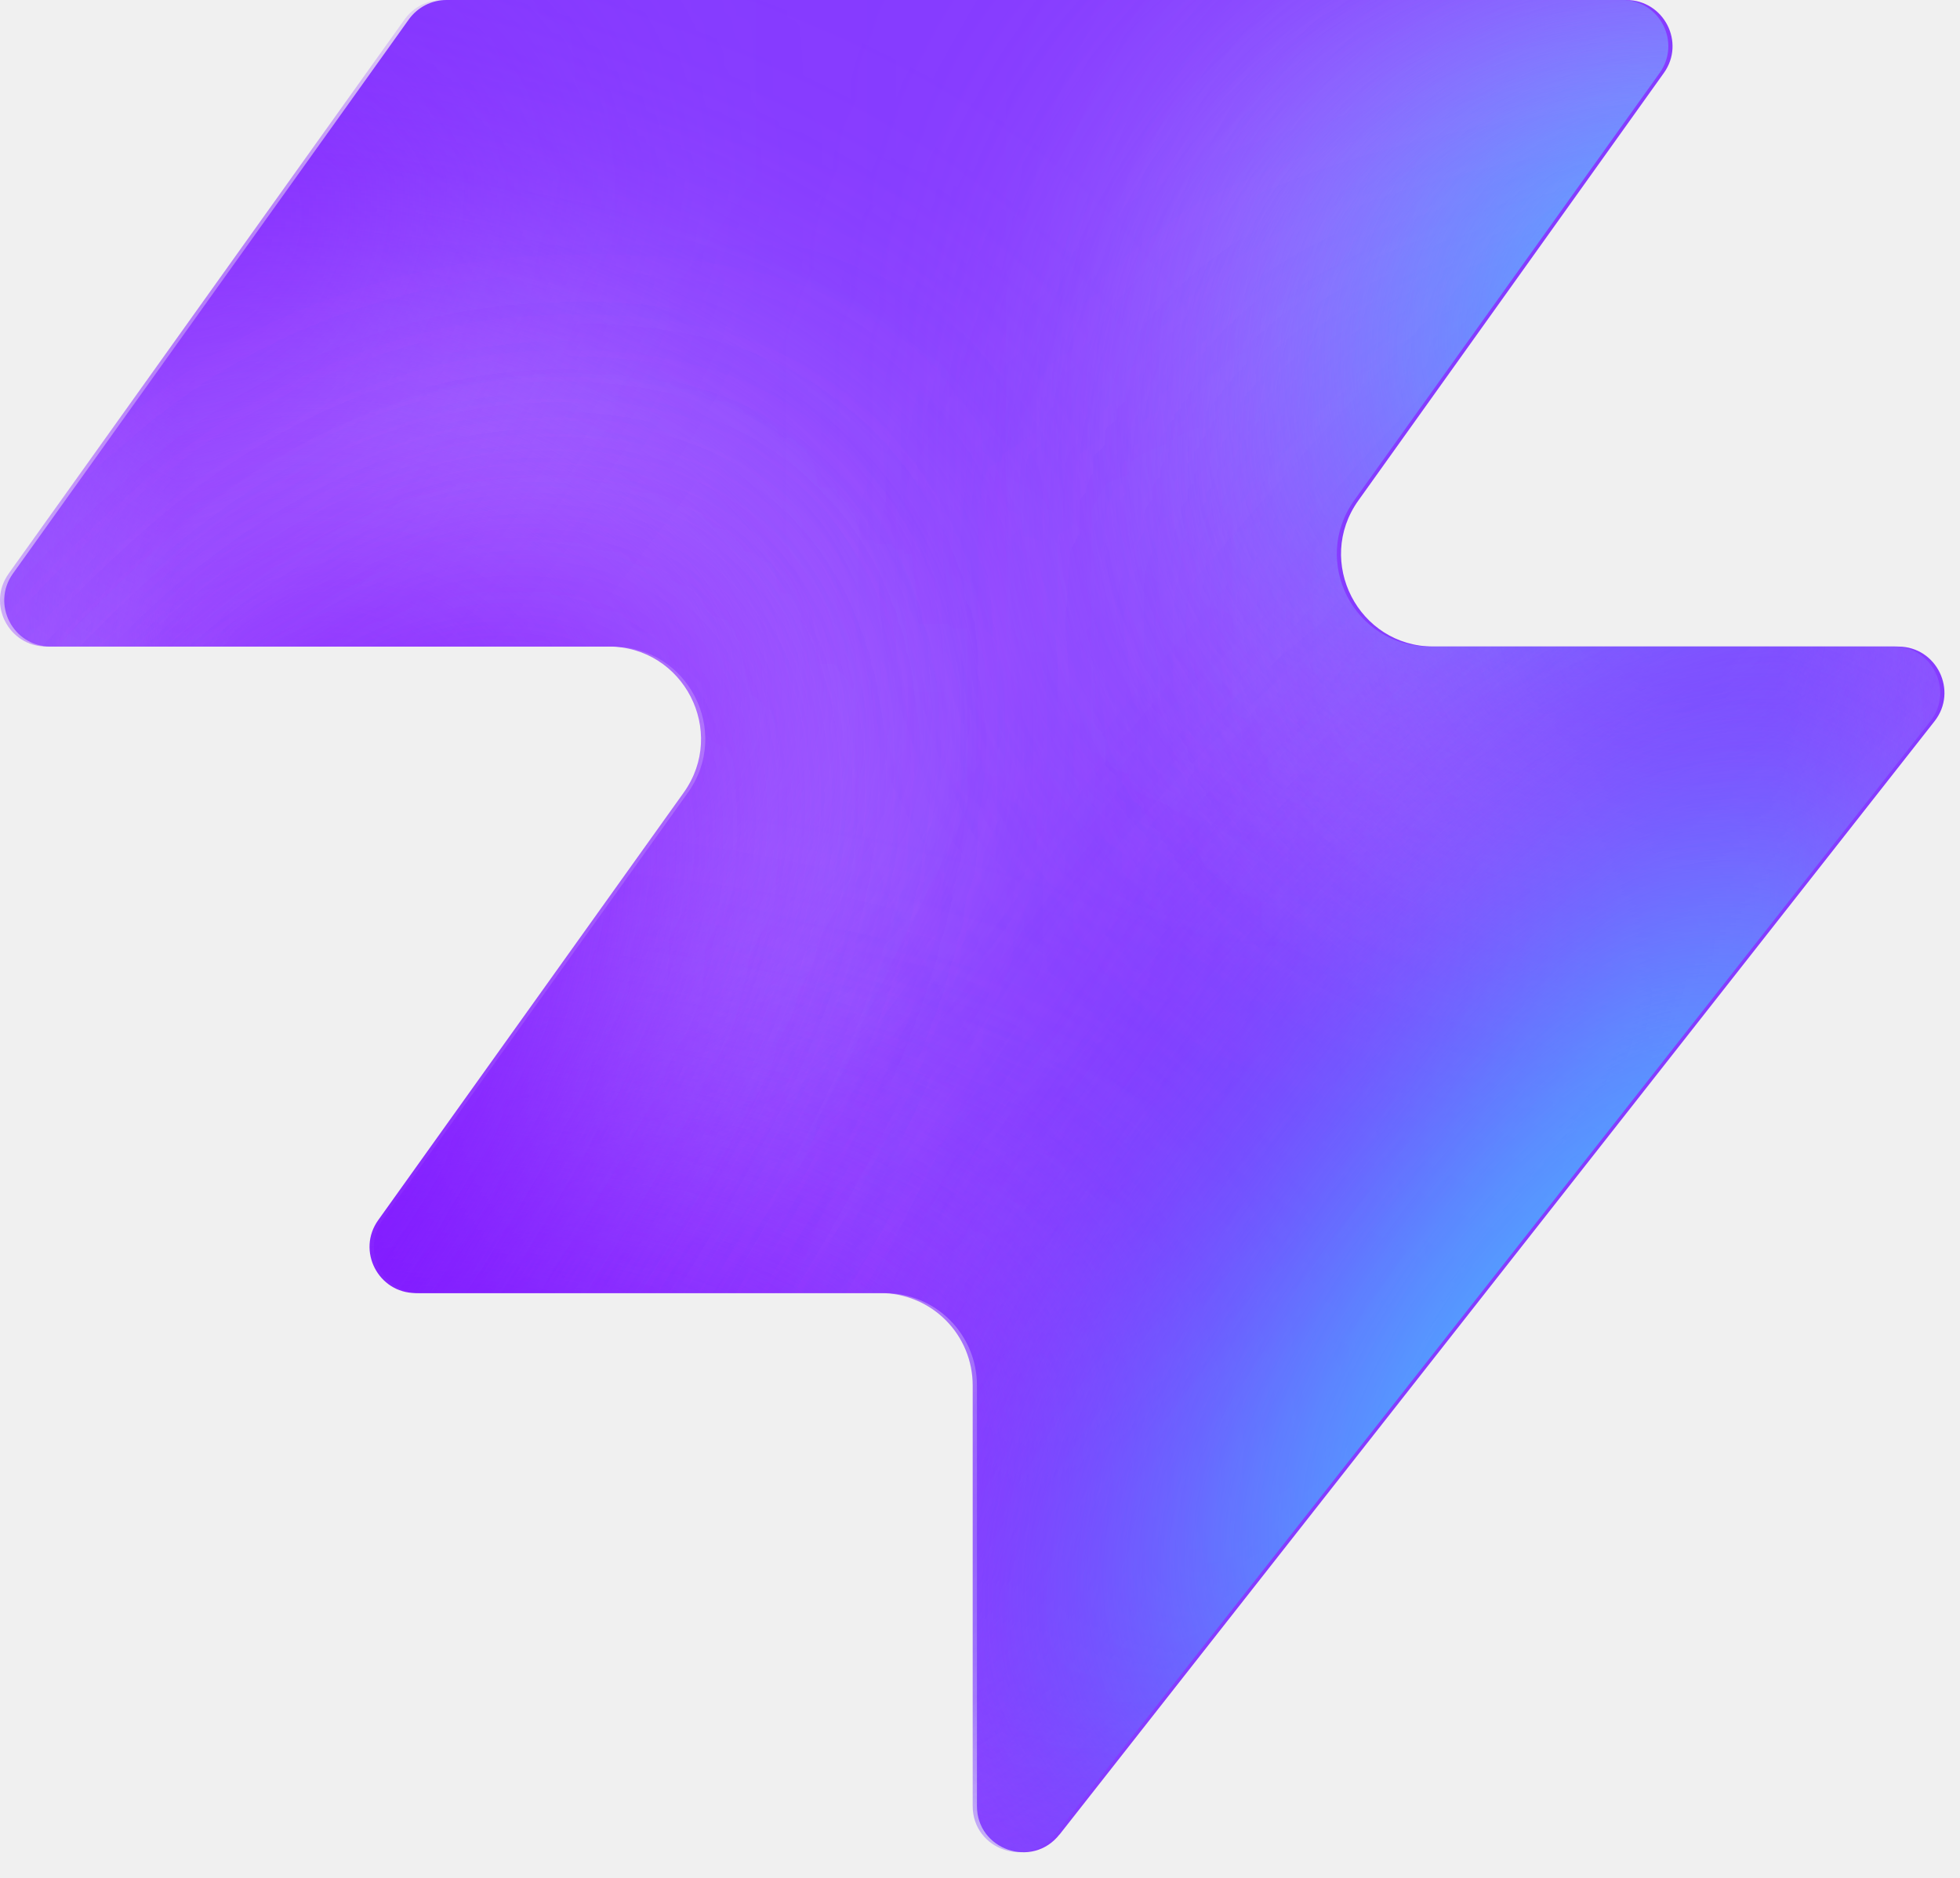
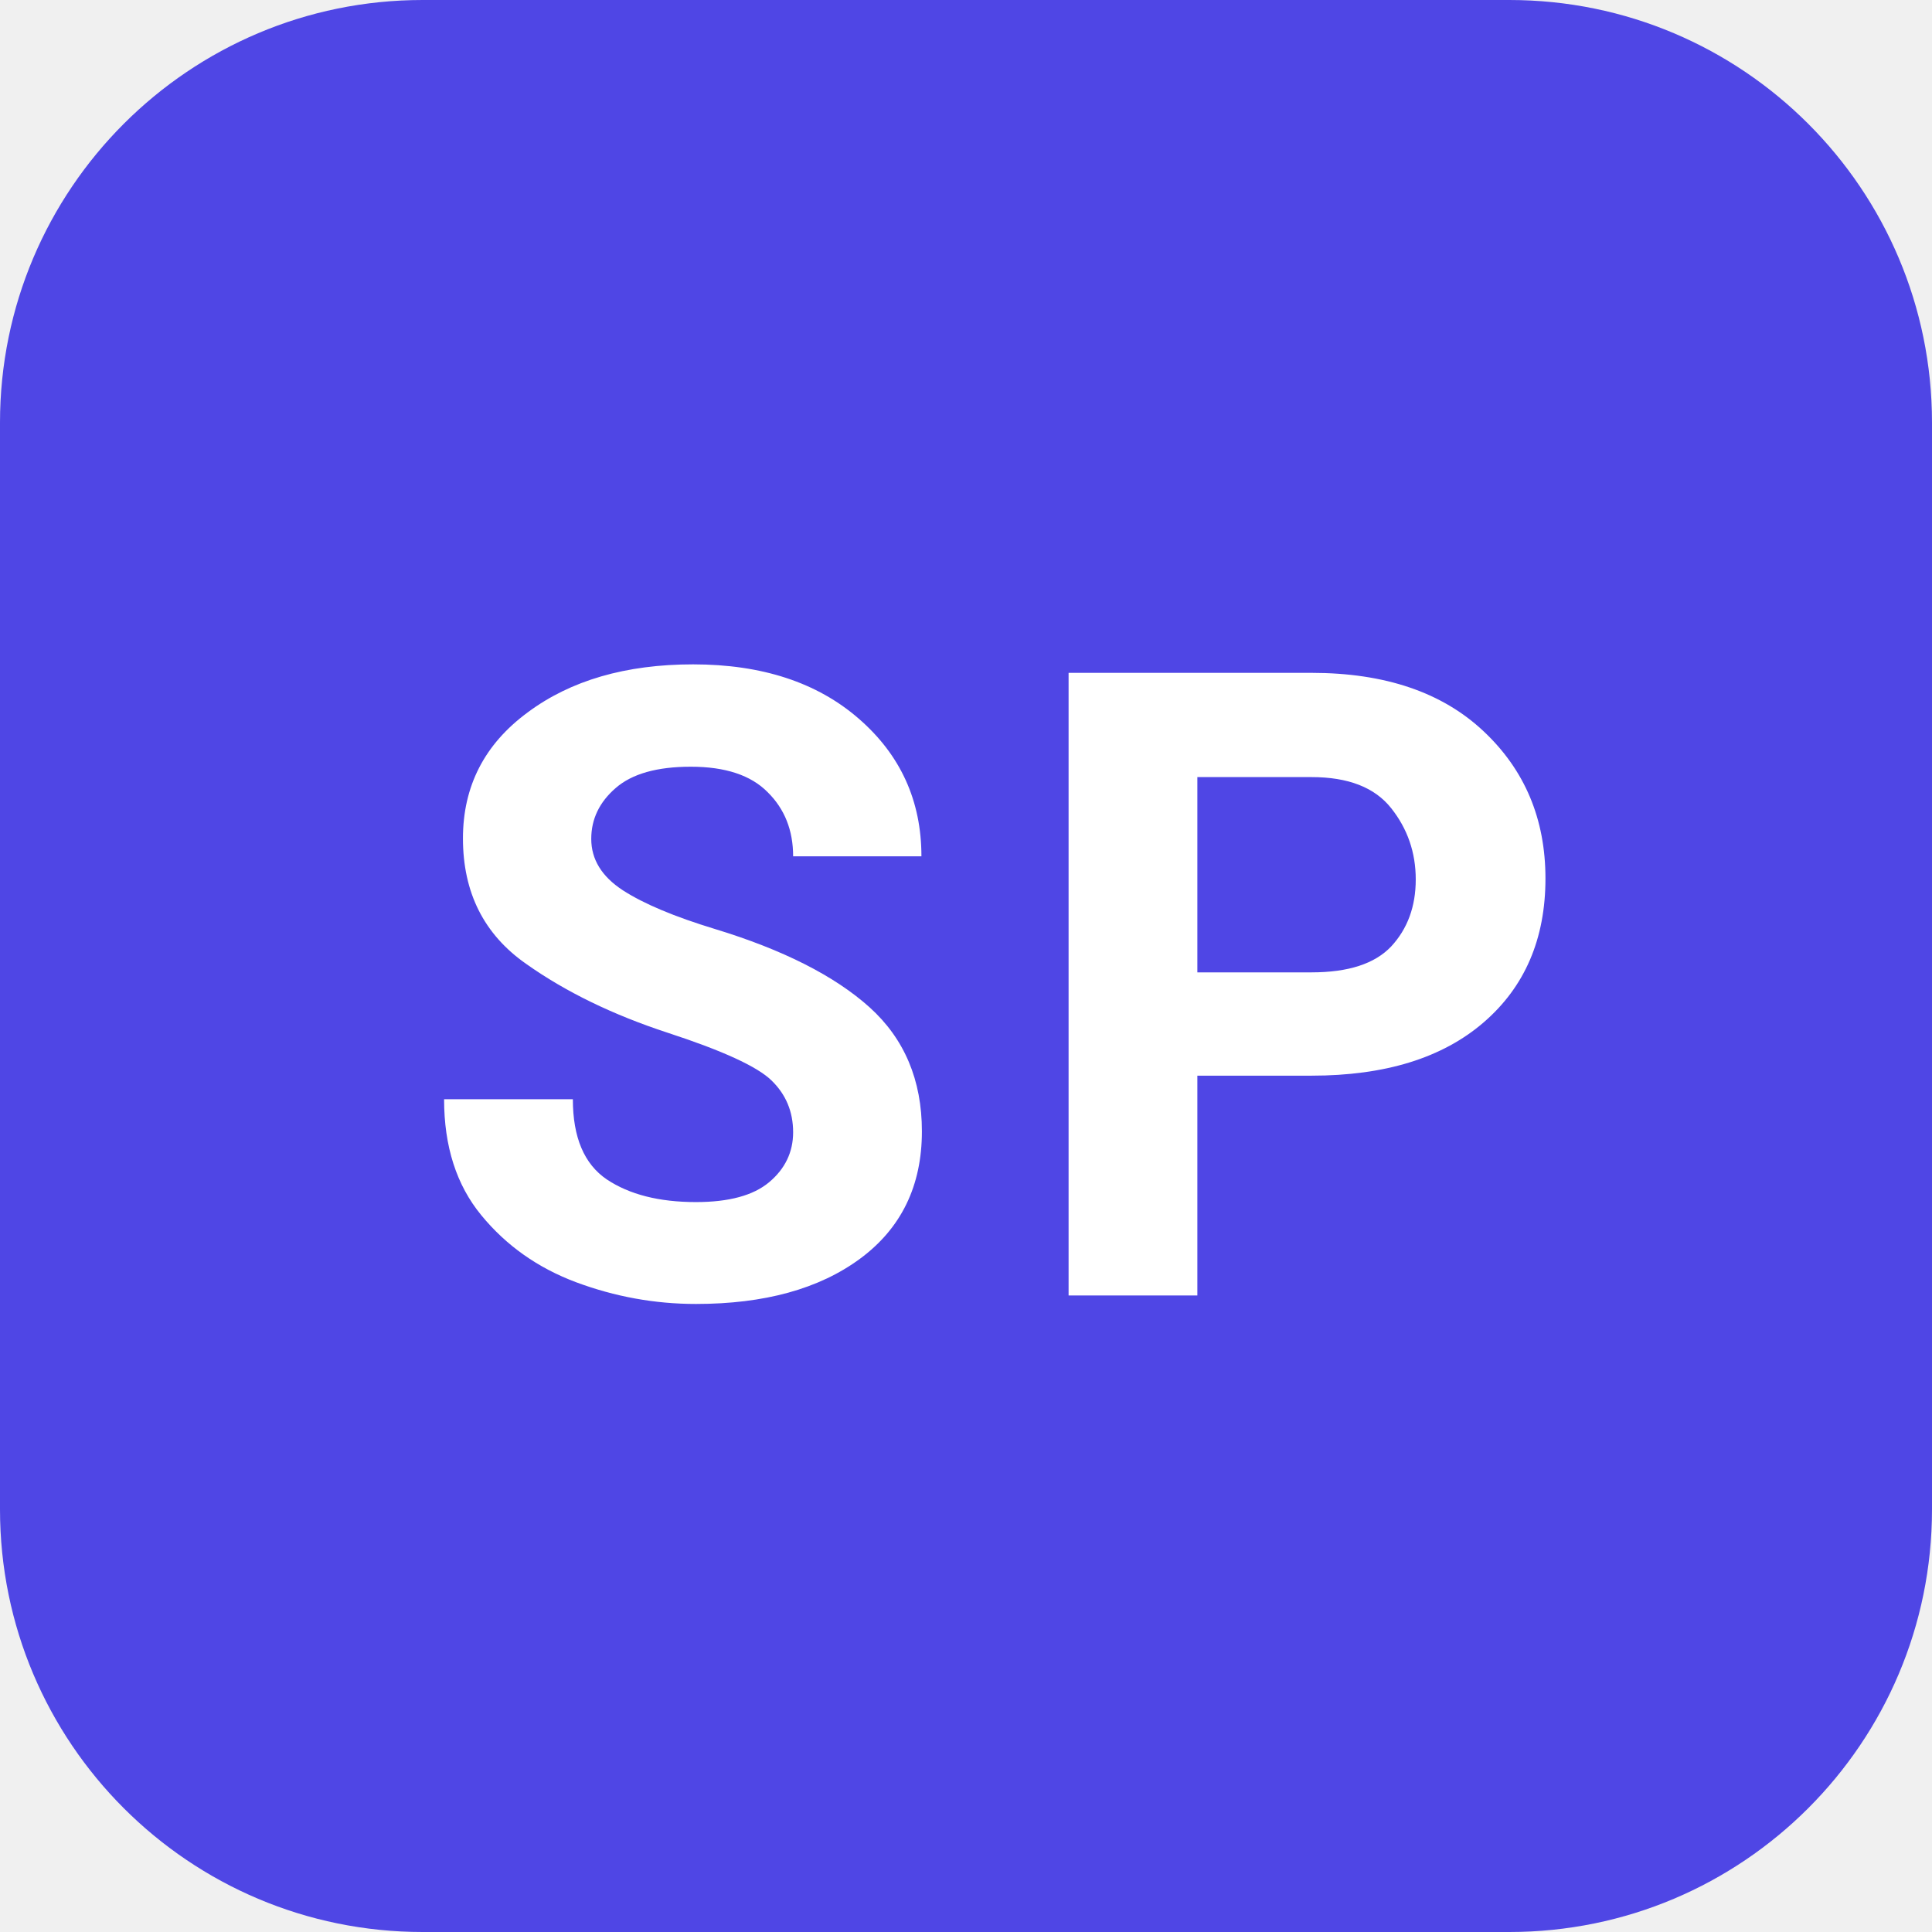
- <svg xmlns="http://www.w3.org/2000/svg" width="48" height="46" fill="none" viewBox="0 0 48 46">
-   <path fill="#863bff" d="M25.946 44.938c-.664.845-2.021.375-2.021-.698V33.937a2.26 2.26 0 0 0-2.262-2.262H10.287c-.92 0-1.456-1.04-.92-1.788l7.48-10.471c1.07-1.497 0-3.578-1.842-3.578H1.237c-.92 0-1.456-1.04-.92-1.788L10.013.474c.214-.297.556-.474.92-.474h28.894c.92 0 1.456 1.04.92 1.788l-7.48 10.471c-1.07 1.498 0 3.579 1.842 3.579h11.377c.943 0 1.473 1.088.89 1.83L25.947 44.94z" style="fill:#863bff;fill:color(display-p3 .525 .23 1);fill-opacity:1" />
-   <mask id="a" width="48" height="46" x="0" y="0" maskUnits="userSpaceOnUse" style="mask-type:alpha">
-     <path fill="#000" d="M25.842 44.938c-.664.844-2.021.375-2.021-.698V33.937a2.26 2.26 0 0 0-2.262-2.262H10.183c-.92 0-1.456-1.04-.92-1.788l7.48-10.471c1.07-1.498 0-3.579-1.842-3.579H1.133c-.92 0-1.456-1.04-.92-1.787L9.91.473c.214-.297.556-.474.92-.474h28.894c.92 0 1.456 1.04.92 1.788l-7.48 10.471c-1.07 1.498 0 3.578 1.842 3.578h11.377c.943 0 1.473 1.088.89 1.832L25.843 44.94z" style="fill:#000;fill-opacity:1" />
-   </mask>
-   <g mask="url(#a)">
-     <g filter="url(#b)">
-       <ellipse cx="5.508" cy="14.704" fill="#ede6ff" rx="5.508" ry="14.704" style="fill:#ede6ff;fill:color(display-p3 .927 .903 1);fill-opacity:1" transform="matrix(.00324 1 1 -.00324 -4.47 31.516)" />
-     </g>
-     <g filter="url(#c)">
-       <ellipse cx="10.399" cy="29.851" fill="#ede6ff" rx="10.399" ry="29.851" style="fill:#ede6ff;fill:color(display-p3 .927 .903 1);fill-opacity:1" transform="matrix(.00324 1 1 -.00324 -39.328 7.883)" />
-     </g>
-     <g filter="url(#d)">
-       <ellipse cx="5.508" cy="30.487" fill="#7e14ff" rx="5.508" ry="30.487" style="fill:#7e14ff;fill:color(display-p3 .492 .077 1);fill-opacity:1" transform="rotate(89.814 -25.913 -14.639)scale(1 -1)" />
-     </g>
-     <g filter="url(#e)">
-       <ellipse cx="5.508" cy="30.599" fill="#7e14ff" rx="5.508" ry="30.599" style="fill:#7e14ff;fill:color(display-p3 .492 .077 1);fill-opacity:1" transform="rotate(89.814 -32.644 -3.334)scale(1 -1)" />
-     </g>
-     <g filter="url(#f)">
-       <ellipse cx="5.508" cy="30.599" fill="#7e14ff" rx="5.508" ry="30.599" style="fill:#7e14ff;fill:color(display-p3 .492 .077 1);fill-opacity:1" transform="matrix(.00324 1 1 -.00324 -34.34 30.47)" />
-     </g>
-     <g filter="url(#g)">
-       <ellipse cx="14.072" cy="22.078" fill="#ede6ff" rx="14.072" ry="22.078" style="fill:#ede6ff;fill:color(display-p3 .927 .903 1);fill-opacity:1" transform="rotate(93.35 24.506 48.493)scale(-1 1)" />
-     </g>
-     <g filter="url(#h)">
-       <ellipse cx="3.47" cy="21.501" fill="#7e14ff" rx="3.47" ry="21.501" style="fill:#7e14ff;fill:color(display-p3 .492 .077 1);fill-opacity:1" transform="rotate(89.009 28.708 47.59)scale(-1 1)" />
-     </g>
-     <g filter="url(#i)">
-       <ellipse cx="3.47" cy="21.501" fill="#7e14ff" rx="3.47" ry="21.501" style="fill:#7e14ff;fill:color(display-p3 .492 .077 1);fill-opacity:1" transform="rotate(89.009 28.708 47.59)scale(-1 1)" />
-     </g>
-     <g filter="url(#j)">
-       <ellipse cx=".387" cy="8.972" fill="#7e14ff" rx="4.407" ry="29.108" style="fill:#7e14ff;fill:color(display-p3 .492 .077 1);fill-opacity:1" transform="rotate(39.51 .387 8.972)" />
-     </g>
-     <g filter="url(#k)">
-       <ellipse cx="47.523" cy="-6.092" fill="#7e14ff" rx="4.407" ry="29.108" style="fill:#7e14ff;fill:color(display-p3 .492 .077 1);fill-opacity:1" transform="rotate(37.892 47.523 -6.092)" />
-     </g>
-     <g filter="url(#l)">
-       <ellipse cx="41.412" cy="6.333" fill="#47bfff" rx="5.971" ry="9.665" style="fill:#47bfff;fill:color(display-p3 .28 .748 1);fill-opacity:1" transform="rotate(37.892 41.412 6.333)" />
-     </g>
-     <g filter="url(#m)">
-       <ellipse cx="-1.879" cy="38.332" fill="#7e14ff" rx="4.407" ry="29.108" style="fill:#7e14ff;fill:color(display-p3 .492 .077 1);fill-opacity:1" transform="rotate(37.892 -1.88 38.332)" />
-     </g>
-     <g filter="url(#n)">
-       <ellipse cx="-1.879" cy="38.332" fill="#7e14ff" rx="4.407" ry="29.108" style="fill:#7e14ff;fill:color(display-p3 .492 .077 1);fill-opacity:1" transform="rotate(37.892 -1.88 38.332)" />
-     </g>
-     <g filter="url(#o)">
-       <ellipse cx="35.651" cy="29.907" fill="#7e14ff" rx="4.407" ry="29.108" style="fill:#7e14ff;fill:color(display-p3 .492 .077 1);fill-opacity:1" transform="rotate(37.892 35.651 29.907)" />
-     </g>
-     <g filter="url(#p)">
-       <ellipse cx="38.418" cy="32.4" fill="#47bfff" rx="5.971" ry="15.297" style="fill:#47bfff;fill:color(display-p3 .28 .748 1);fill-opacity:1" transform="rotate(37.892 38.418 32.4)" />
-     </g>
-   </g>
+ <svg xmlns="http://www.w3.org/2000/svg" viewBox="0 0 64 64" width="64" height="64">
  <defs>
-     <filter id="b" width="60.045" height="41.654" x="-19.77" y="16.149" color-interpolation-filters="sRGB" filterUnits="userSpaceOnUse">
-       <feFlood flood-opacity="0" result="BackgroundImageFix" />
-       <feBlend in="SourceGraphic" in2="BackgroundImageFix" result="shape" />
-       <feGaussianBlur result="effect1_foregroundBlur_2002_17158" stdDeviation="7.659" />
-     </filter>
-     <filter id="c" width="90.34" height="51.437" x="-54.613" y="-7.533" color-interpolation-filters="sRGB" filterUnits="userSpaceOnUse">
-       <feFlood flood-opacity="0" result="BackgroundImageFix" />
-       <feBlend in="SourceGraphic" in2="BackgroundImageFix" result="shape" />
-       <feGaussianBlur result="effect1_foregroundBlur_2002_17158" stdDeviation="7.659" />
-     </filter>
-     <filter id="d" width="79.355" height="29.4" x="-49.64" y="2.03" color-interpolation-filters="sRGB" filterUnits="userSpaceOnUse">
-       <feFlood flood-opacity="0" result="BackgroundImageFix" />
-       <feBlend in="SourceGraphic" in2="BackgroundImageFix" result="shape" />
-       <feGaussianBlur result="effect1_foregroundBlur_2002_17158" stdDeviation="4.596" />
-     </filter>
-     <filter id="e" width="79.579" height="29.4" x="-45.045" y="20.029" color-interpolation-filters="sRGB" filterUnits="userSpaceOnUse">
-       <feFlood flood-opacity="0" result="BackgroundImageFix" />
-       <feBlend in="SourceGraphic" in2="BackgroundImageFix" result="shape" />
-       <feGaussianBlur result="effect1_foregroundBlur_2002_17158" stdDeviation="4.596" />
-     </filter>
-     <filter id="f" width="79.579" height="29.4" x="-43.513" y="21.178" color-interpolation-filters="sRGB" filterUnits="userSpaceOnUse">
-       <feFlood flood-opacity="0" result="BackgroundImageFix" />
-       <feBlend in="SourceGraphic" in2="BackgroundImageFix" result="shape" />
-       <feGaussianBlur result="effect1_foregroundBlur_2002_17158" stdDeviation="4.596" />
-     </filter>
-     <filter id="g" width="74.749" height="58.852" x="15.756" y="-17.901" color-interpolation-filters="sRGB" filterUnits="userSpaceOnUse">
-       <feFlood flood-opacity="0" result="BackgroundImageFix" />
-       <feBlend in="SourceGraphic" in2="BackgroundImageFix" result="shape" />
-       <feGaussianBlur result="effect1_foregroundBlur_2002_17158" stdDeviation="7.659" />
-     </filter>
-     <filter id="h" width="61.377" height="25.362" x="23.548" y="2.284" color-interpolation-filters="sRGB" filterUnits="userSpaceOnUse">
-       <feFlood flood-opacity="0" result="BackgroundImageFix" />
-       <feBlend in="SourceGraphic" in2="BackgroundImageFix" result="shape" />
-       <feGaussianBlur result="effect1_foregroundBlur_2002_17158" stdDeviation="4.596" />
-     </filter>
-     <filter id="i" width="61.377" height="25.362" x="23.548" y="2.284" color-interpolation-filters="sRGB" filterUnits="userSpaceOnUse">
-       <feFlood flood-opacity="0" result="BackgroundImageFix" />
-       <feBlend in="SourceGraphic" in2="BackgroundImageFix" result="shape" />
-       <feGaussianBlur result="effect1_foregroundBlur_2002_17158" stdDeviation="4.596" />
-     </filter>
-     <filter id="j" width="56.045" height="63.649" x="-27.636" y="-22.853" color-interpolation-filters="sRGB" filterUnits="userSpaceOnUse">
-       <feFlood flood-opacity="0" result="BackgroundImageFix" />
-       <feBlend in="SourceGraphic" in2="BackgroundImageFix" result="shape" />
-       <feGaussianBlur result="effect1_foregroundBlur_2002_17158" stdDeviation="4.596" />
-     </filter>
-     <filter id="k" width="54.814" height="64.646" x="20.116" y="-38.415" color-interpolation-filters="sRGB" filterUnits="userSpaceOnUse">
-       <feFlood flood-opacity="0" result="BackgroundImageFix" />
-       <feBlend in="SourceGraphic" in2="BackgroundImageFix" result="shape" />
-       <feGaussianBlur result="effect1_foregroundBlur_2002_17158" stdDeviation="4.596" />
-     </filter>
-     <filter id="l" width="33.541" height="35.313" x="24.641" y="-11.323" color-interpolation-filters="sRGB" filterUnits="userSpaceOnUse">
-       <feFlood flood-opacity="0" result="BackgroundImageFix" />
-       <feBlend in="SourceGraphic" in2="BackgroundImageFix" result="shape" />
-       <feGaussianBlur result="effect1_foregroundBlur_2002_17158" stdDeviation="4.596" />
-     </filter>
-     <filter id="m" width="54.814" height="64.646" x="-29.286" y="6.009" color-interpolation-filters="sRGB" filterUnits="userSpaceOnUse">
-       <feFlood flood-opacity="0" result="BackgroundImageFix" />
-       <feBlend in="SourceGraphic" in2="BackgroundImageFix" result="shape" />
-       <feGaussianBlur result="effect1_foregroundBlur_2002_17158" stdDeviation="4.596" />
-     </filter>
-     <filter id="n" width="54.814" height="64.646" x="-29.286" y="6.009" color-interpolation-filters="sRGB" filterUnits="userSpaceOnUse">
-       <feFlood flood-opacity="0" result="BackgroundImageFix" />
-       <feBlend in="SourceGraphic" in2="BackgroundImageFix" result="shape" />
-       <feGaussianBlur result="effect1_foregroundBlur_2002_17158" stdDeviation="4.596" />
-     </filter>
-     <filter id="o" width="54.814" height="64.646" x="8.244" y="-2.416" color-interpolation-filters="sRGB" filterUnits="userSpaceOnUse">
-       <feFlood flood-opacity="0" result="BackgroundImageFix" />
-       <feBlend in="SourceGraphic" in2="BackgroundImageFix" result="shape" />
-       <feGaussianBlur result="effect1_foregroundBlur_2002_17158" stdDeviation="4.596" />
-     </filter>
-     <filter id="p" width="39.409" height="43.623" x="18.713" y="10.588" color-interpolation-filters="sRGB" filterUnits="userSpaceOnUse">
-       <feFlood flood-opacity="0" result="BackgroundImageFix" />
-       <feBlend in="SourceGraphic" in2="BackgroundImageFix" result="shape" />
-       <feGaussianBlur result="effect1_foregroundBlur_2002_17158" stdDeviation="4.596" />
-     </filter>
+     <style>
+       .logo-bg {
+         fill: #4f46e5;
+       }
+       @media (prefers-color-scheme: dark) {
+         .logo-bg {
+           fill: #059669;
+         }
+       }
+       .logo-text {
+         fill: #ffffff;
+         font-family: system-ui, -apple-system, BlinkMacSystemFont, 'Segoe UI', Roboto, 'Helvetica Neue', Arial, sans-serif;
+         font-weight: 700;
+         font-size: 29px;
+         letter-spacing: 2px;
+       }
+     </style>
  </defs>
+   <rect width="64" height="64" rx="14" class="logo-bg" />
+   <text x="33" y="33" text-anchor="middle" dominant-baseline="central" class="logo-text">SP</text>
</svg>
